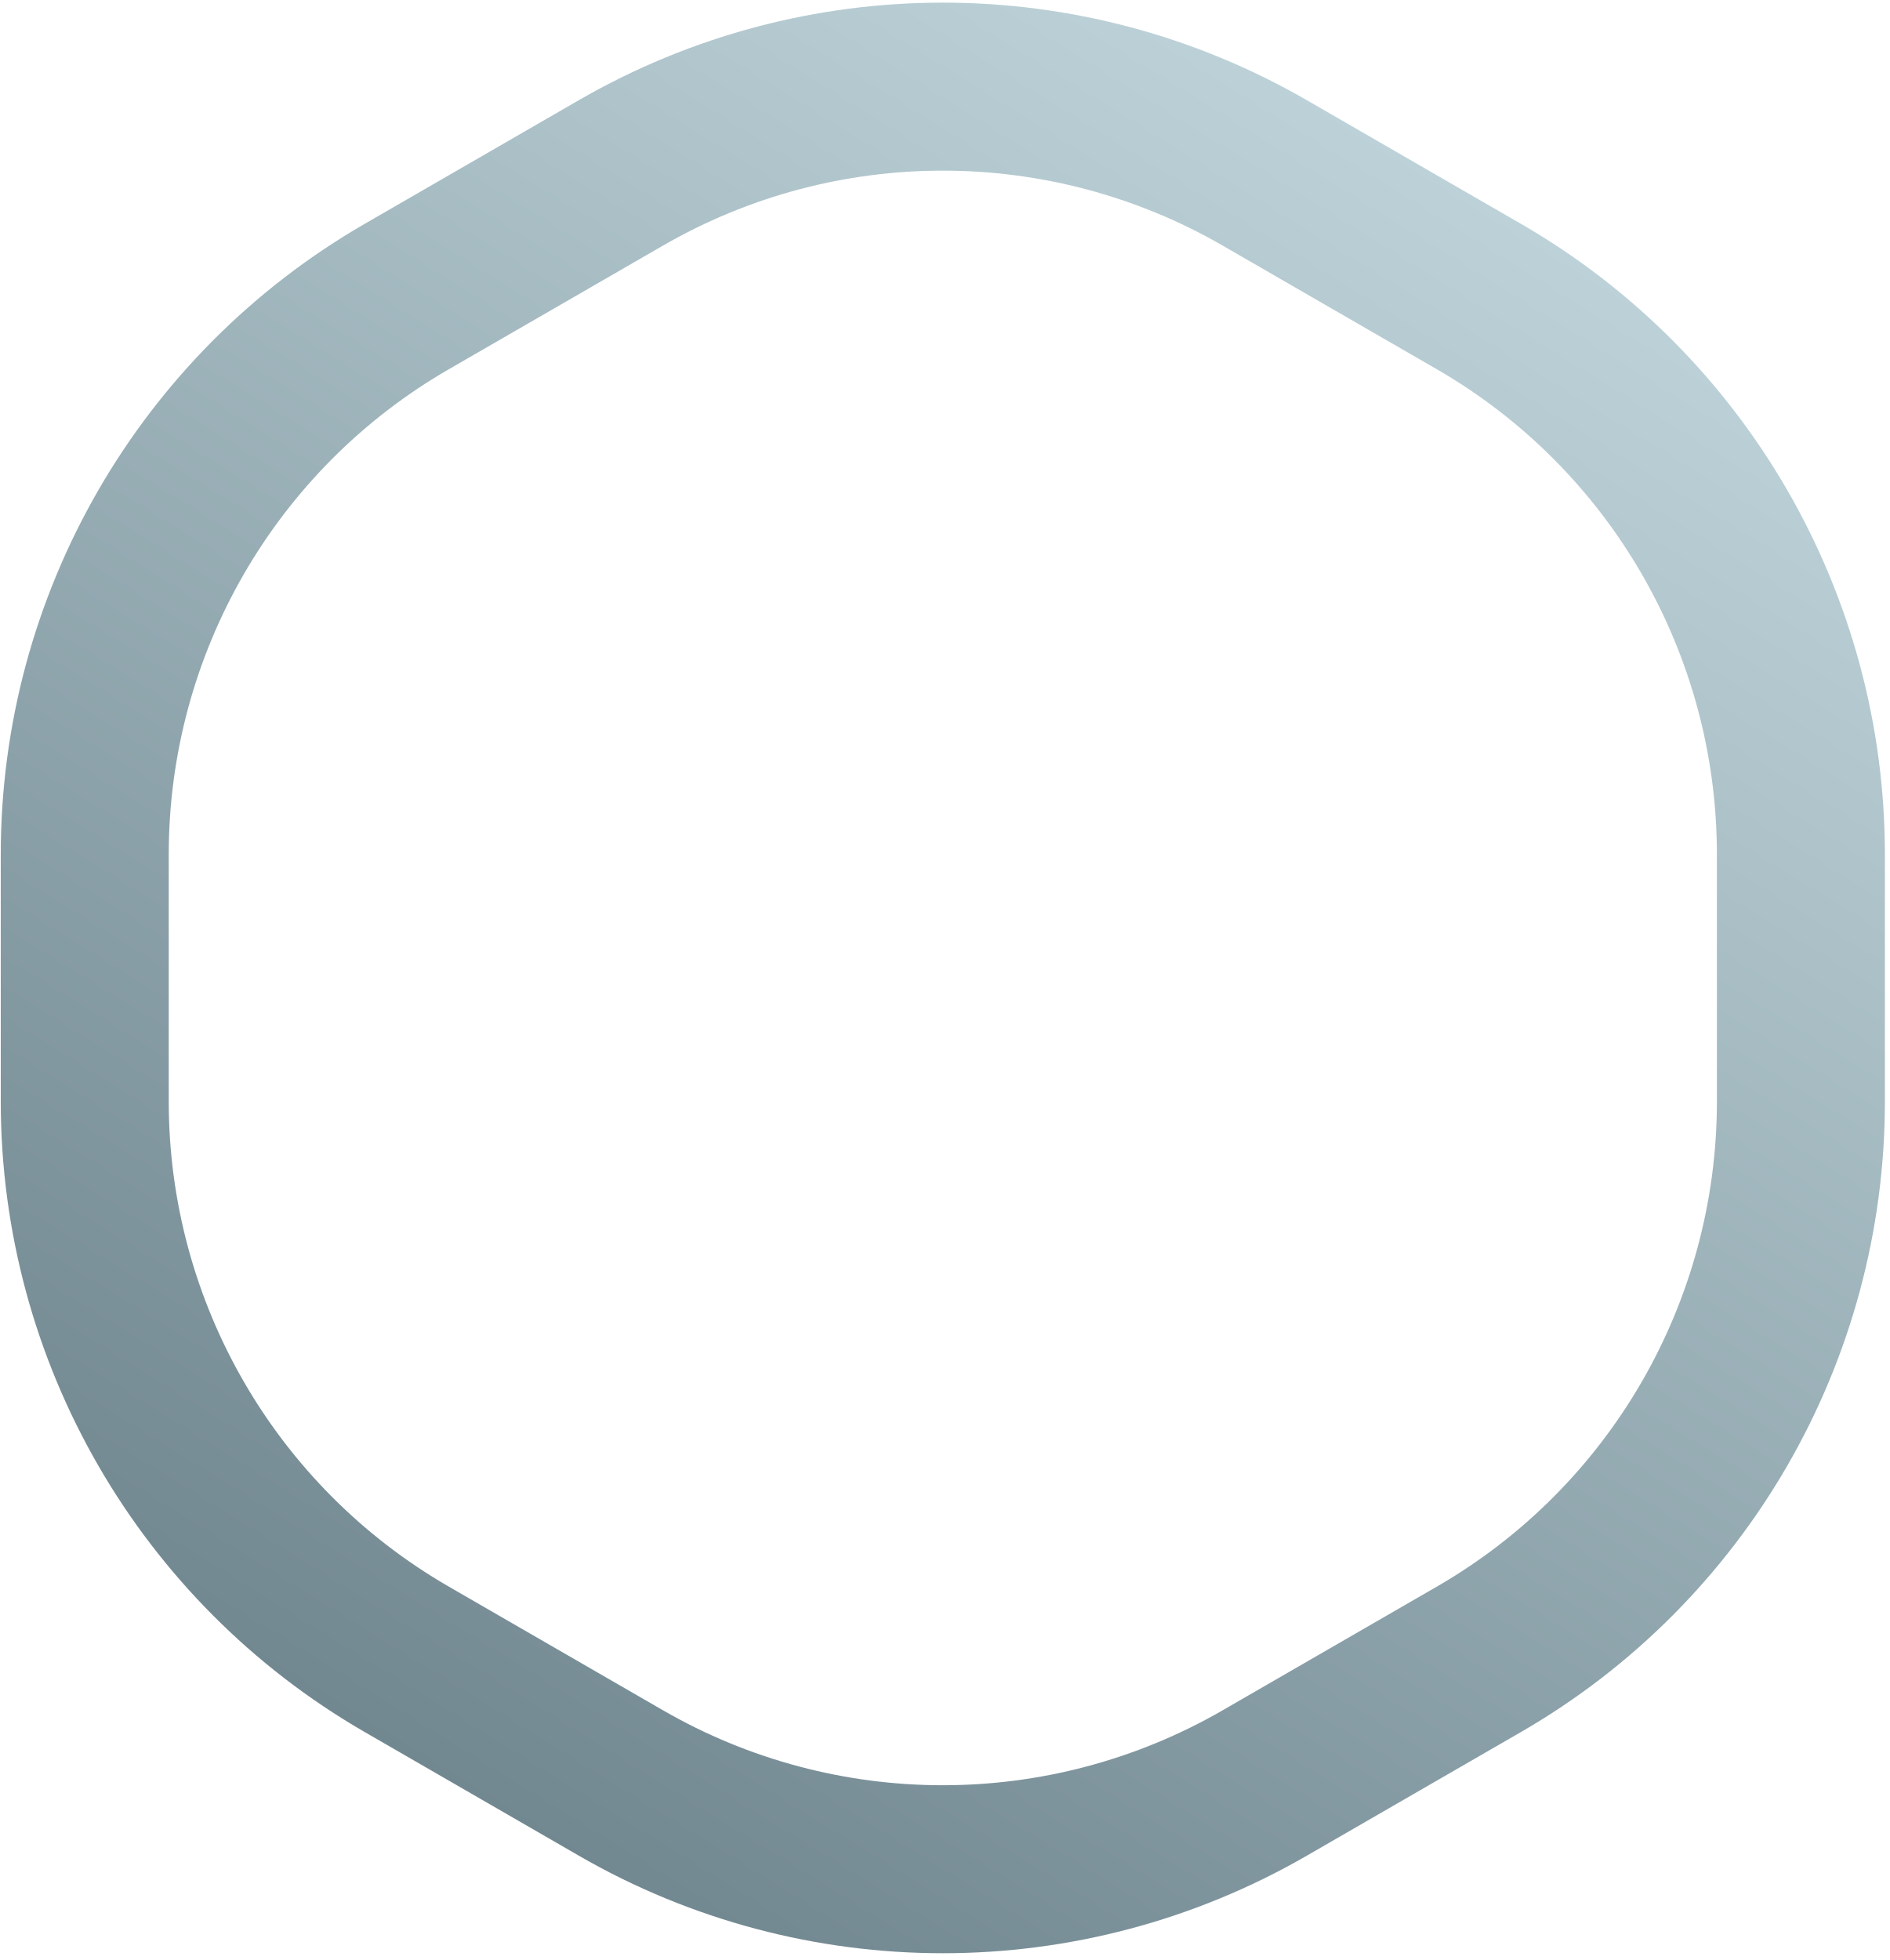
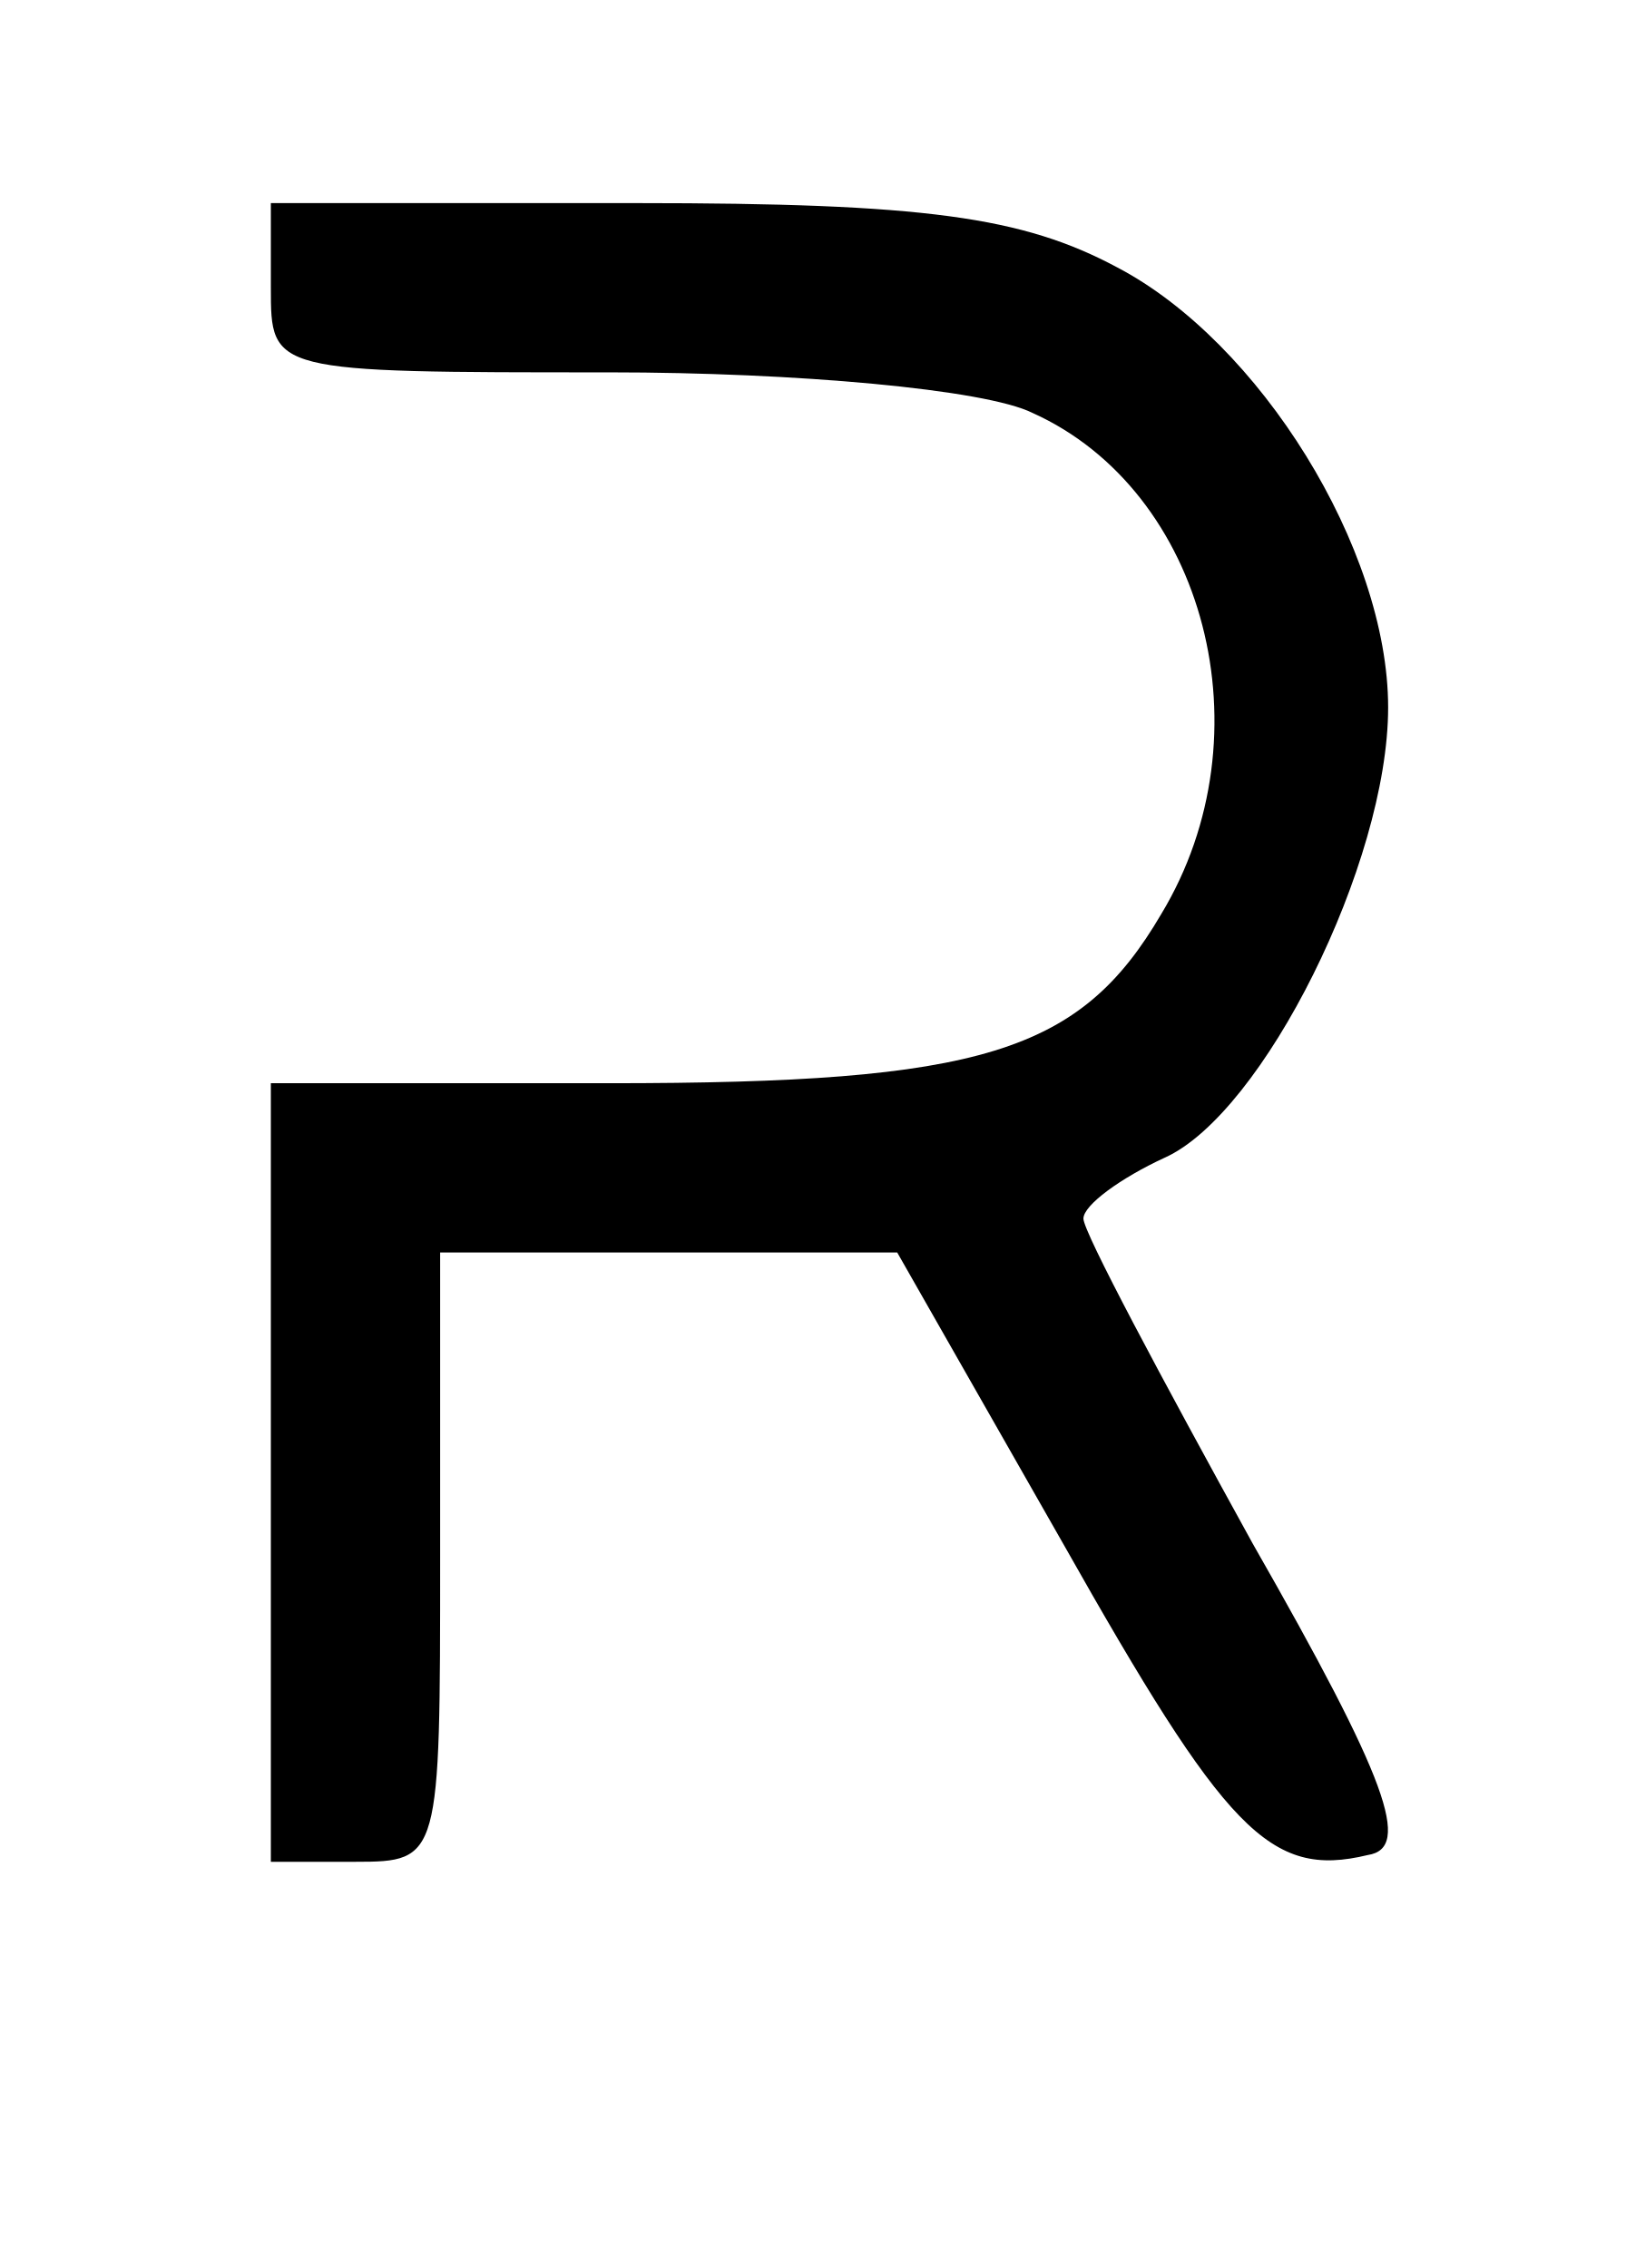
- <svg xmlns="http://www.w3.org/2000/svg" width="270" height="280" viewBox="0 0 270 280" fill="none">
-   <path d="M211.301 42.366L180.705 24.702C152.24 8.267 117.17 8.267 88.705 24.702L58.109 42.366C29.644 58.8 12.109 89.172 12.109 122.04V157.369C12.109 190.238 29.644 220.61 58.109 237.044L88.705 254.708C117.17 271.143 152.24 271.143 180.705 254.708L211.301 237.044C239.766 220.61 257.301 190.238 257.301 157.37V122.041C257.301 89.172 239.766 58.8 211.301 42.366Z" stroke="url(#paint0_linear_1046_3)" stroke-width="24" />
-   <defs>
-     <linearGradient id="paint0_linear_1046_3" x1="214.5" y1="12" x2="56" y2="267" gradientUnits="userSpaceOnUse">
-       <stop stop-color="#C1D6DC" />
-       <stop offset="1" stop-color="#6E848D" />
-     </linearGradient>
-   </defs>
+ <svg xmlns="http://www.w3.org/2000/svg" version="1.0" width="48pt" height="67pt" viewBox="0 0 48 67" preserveAspectRatio="xMidYMid meet">
+   <g transform="translate(0,67) scale(0.1,-0.1)" fill="#000000" stroke="none">
+     <path d="M80 585 c0 -25 0 -25 100 -25 55 0 111 -5 125 -12 51 -23 70 -95 38 -148 -24 -41 -53 -50 -163 -50 l-100 0 0 -115 0 -115 25 0 c25 0 25 1 25 90 l0 90 68 0 67 0 49 -86 c48 -85 61 -99 90 -92 13 2 6 22 -34 92 -27 49 -50 92 -50 96 0 4 11 12 24 18 29 13 66 87 66 133 0 47 -38 108 -80 130 -28 15 -57 19 -142 19 l-108 0 0 -25z" />
+   </g>
</svg>
